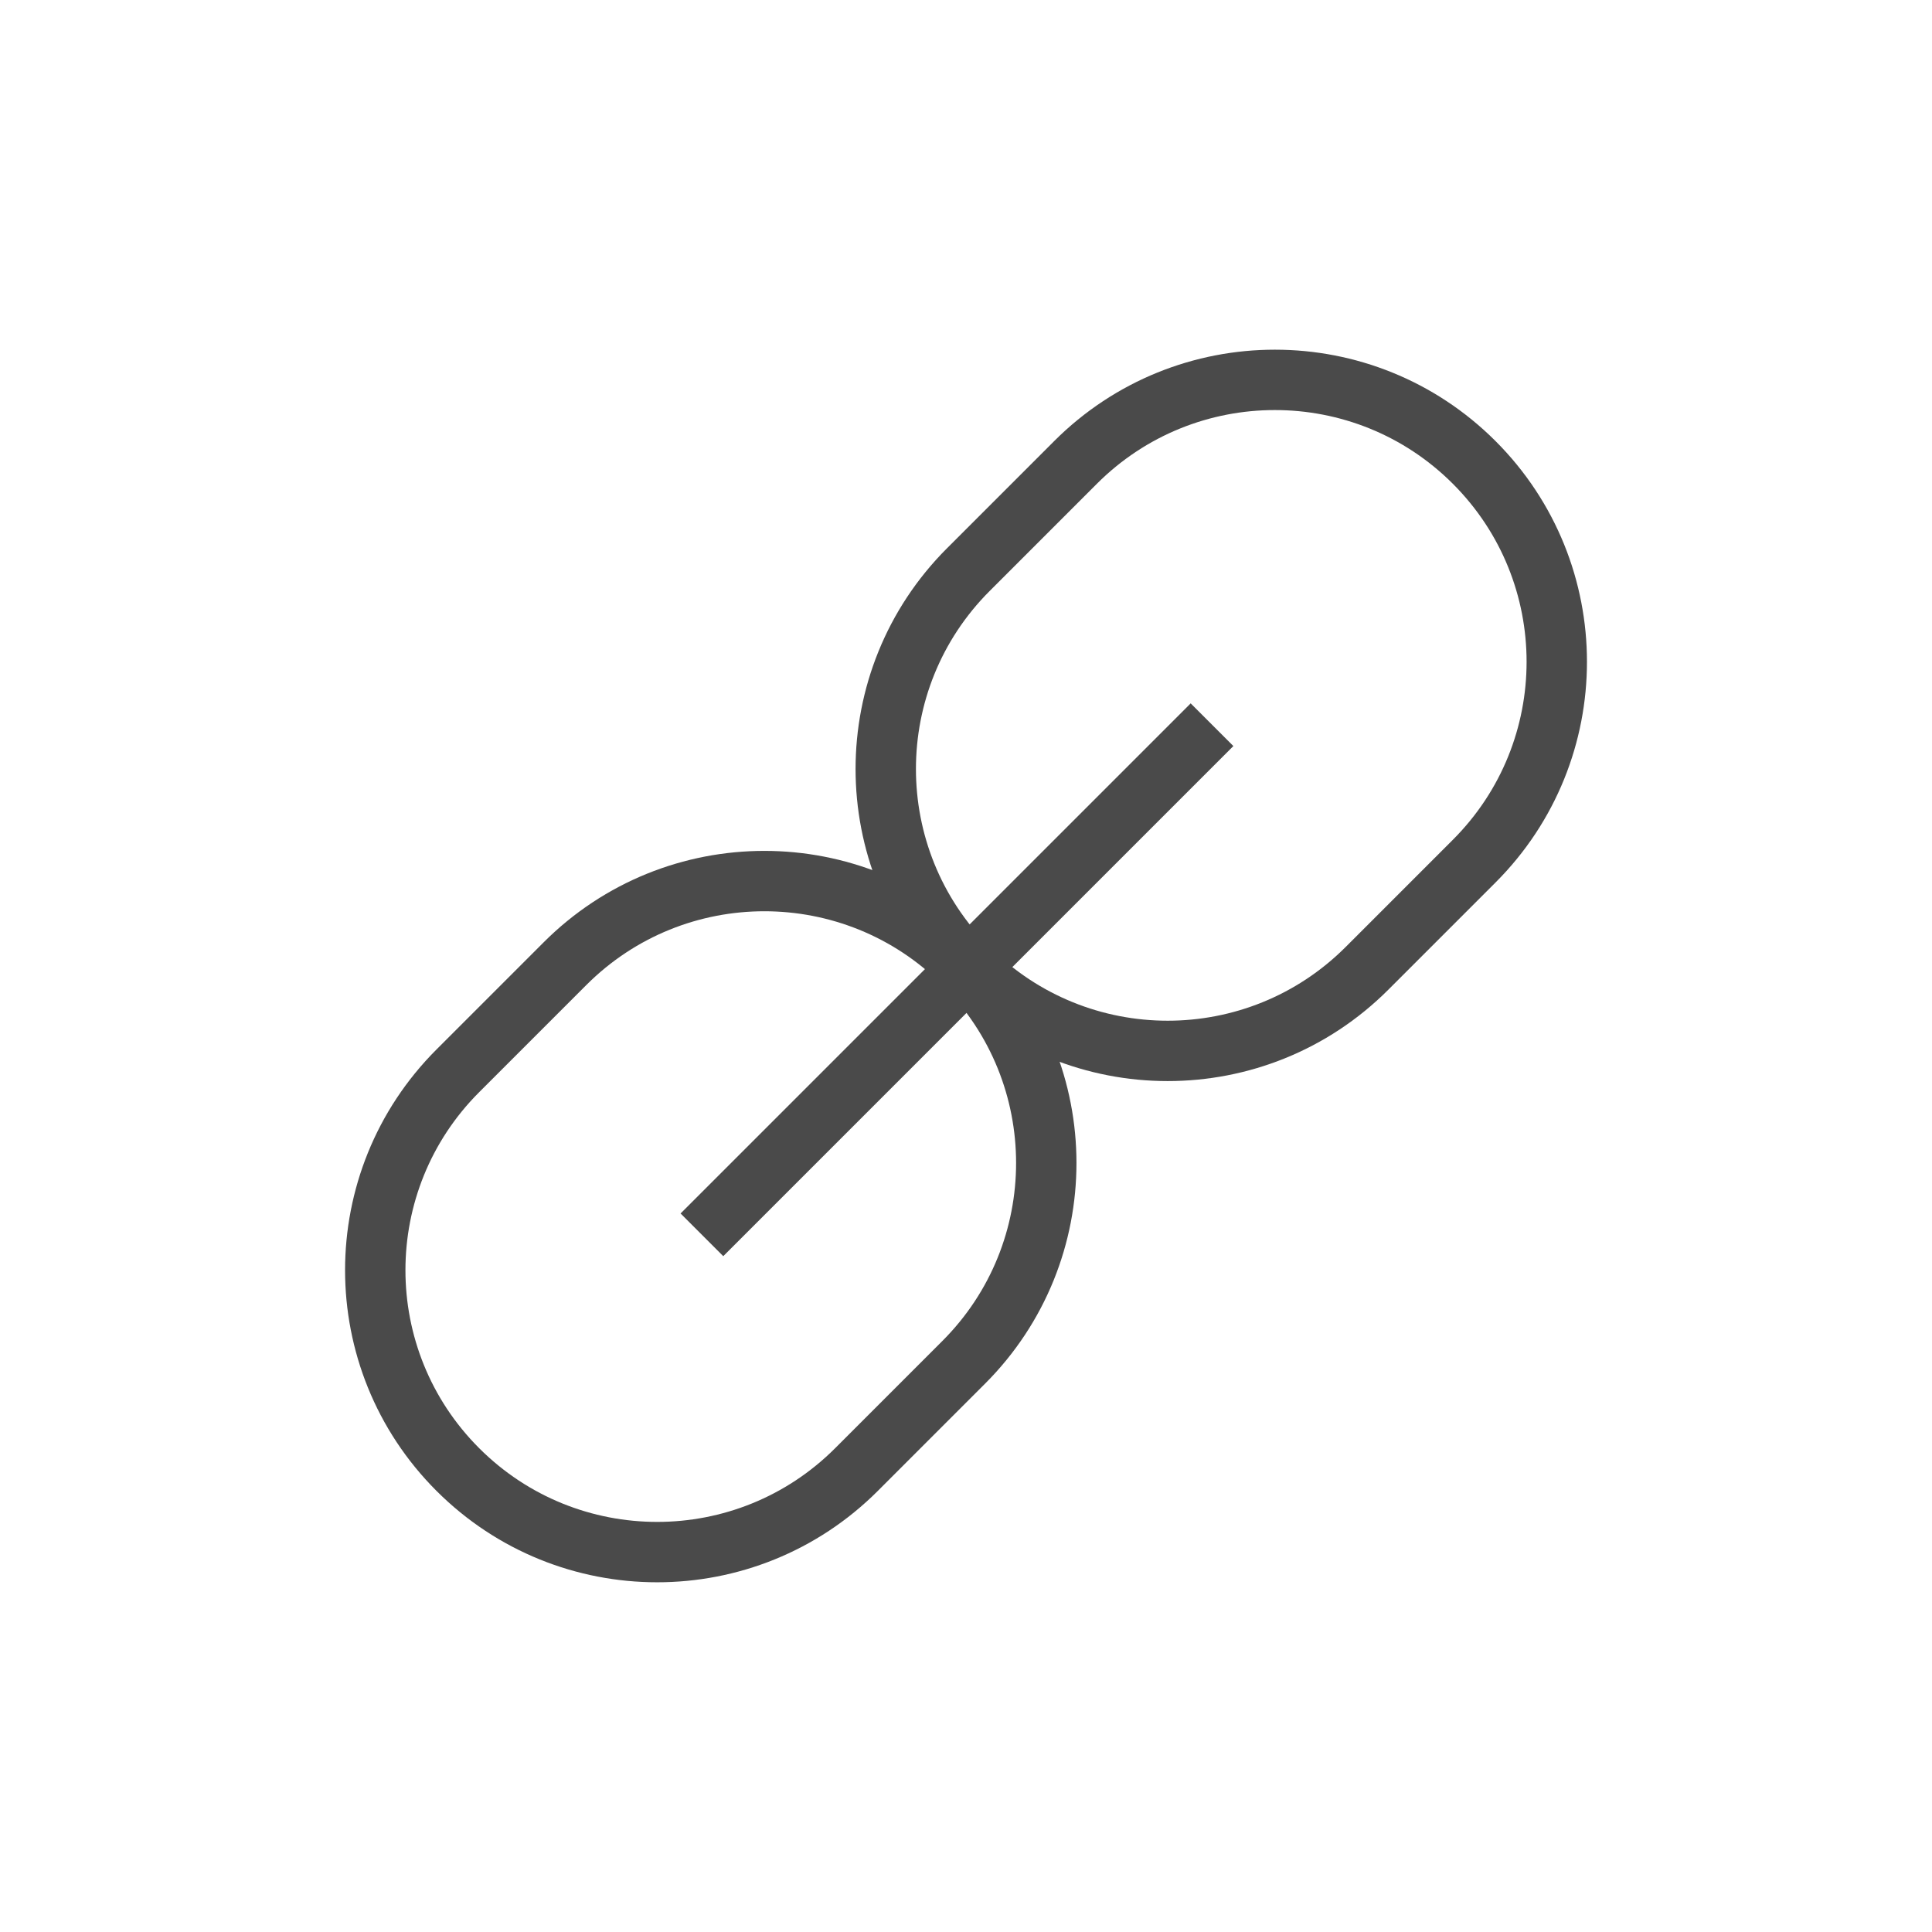
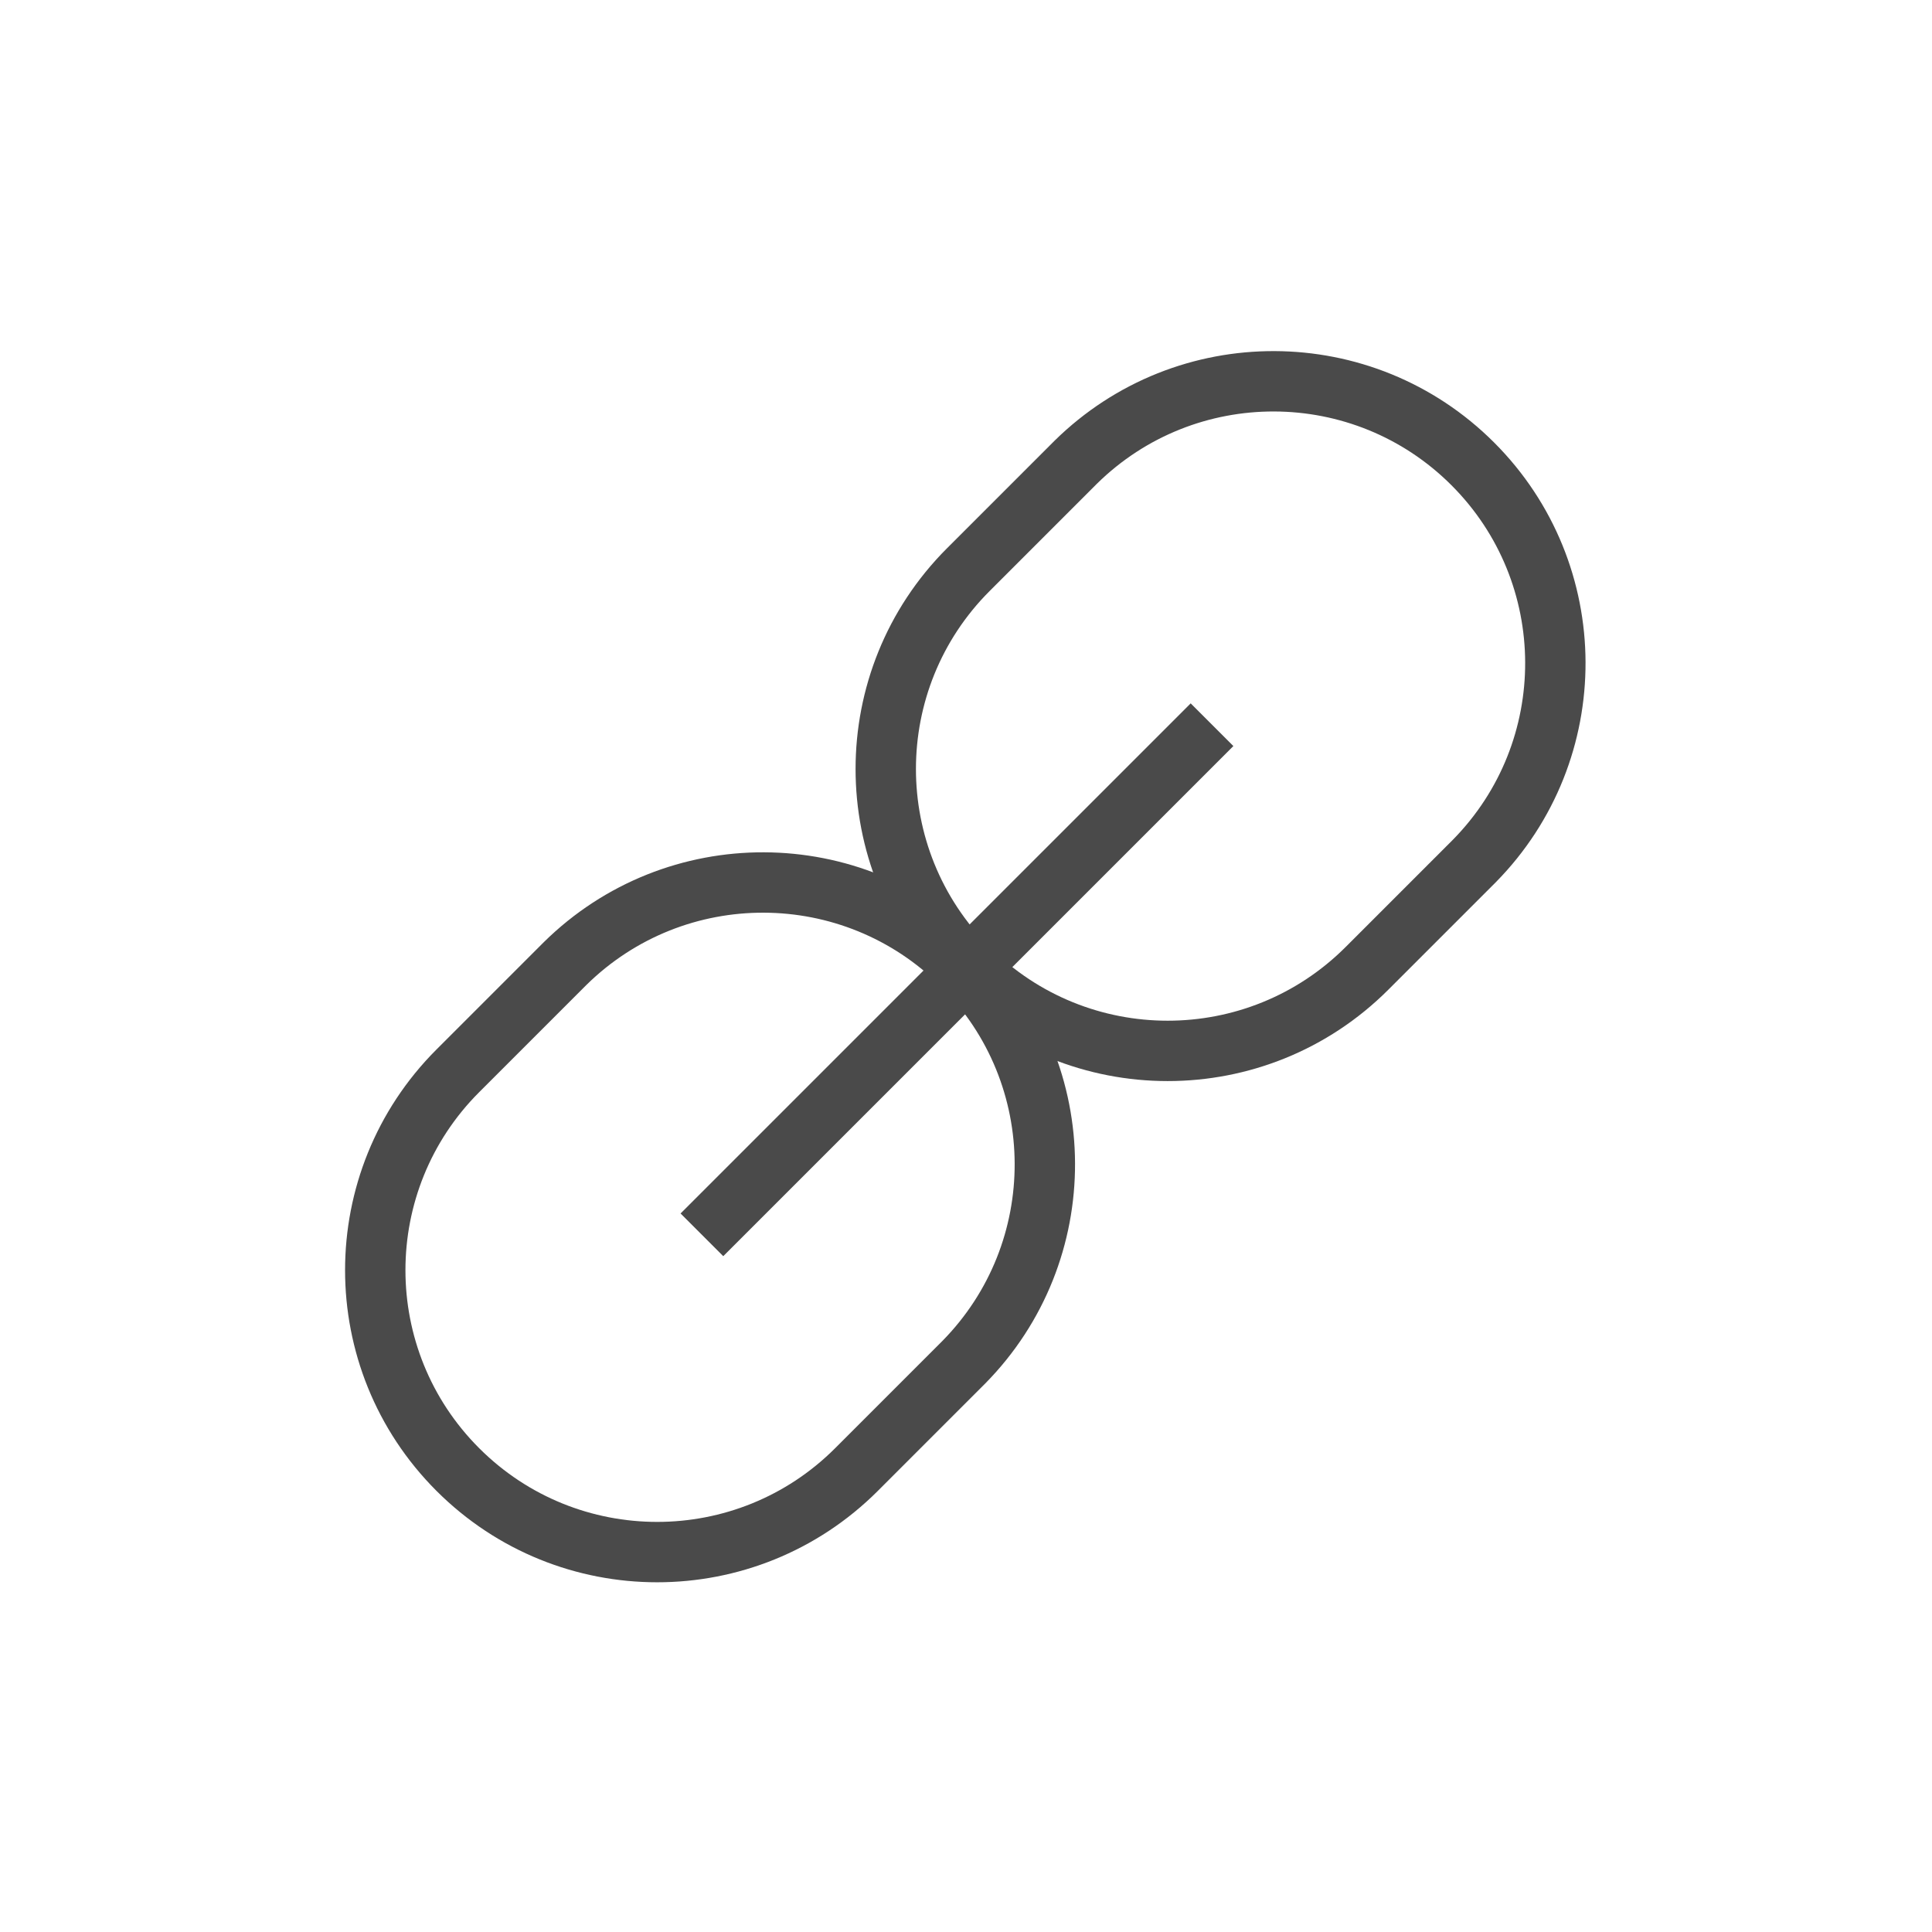
- <svg xmlns="http://www.w3.org/2000/svg" version="1.1" id="Ebene_1" x="0px" y="0px" width="64px" height="64px" viewBox="0 0 64 64" style="enable-background:new 0 0 64 64;" xml:space="preserve">
-   <style type="text/css">
- 	.st0{fill-rule:evenodd;clip-rule:evenodd;fill:#F2F2F2;}
- 	.st1{fill:#4A4A4A;}
- 	.st2{fill:#B3B3B3;}
- 	.st3{fill:none;stroke:#4A4A4A;stroke-width:2;stroke-miterlimit:10;}
- 	.st4{fill-rule:evenodd;clip-rule:evenodd;fill:none;stroke:#4A4A4A;stroke-width:2;stroke-miterlimit:10;}
- 	.st5{fill:none;stroke:#4A4A4A;stroke-width:2;stroke-linecap:round;stroke-linejoin:round;stroke-miterlimit:10;}
- 	.st6{fill:none;stroke:#4A4A4A;stroke-width:2;stroke-linecap:round;stroke-miterlimit:10;}
- 	.st7{fill:none;stroke:#4A4A4A;stroke-width:2;stroke-linecap:square;stroke-miterlimit:10;}
- </style>
-   <g>
-     <path class="st3" d="M32.077,32.077L32.077,32.077c-3.647-3.647-3.647-9.56,0-13.207l3.551-3.551c3.647-3.647,9.56-3.647,13.207,0   l0,0c3.647,3.647,3.647,9.56,0,13.207l-3.551,3.551C41.637,35.724,35.724,35.724,32.077,32.077z" />
-     <path class="st3" d="M15.166,48.68L15.166,48.68c-3.647-3.647-3.647-9.56,0-13.207l3.551-3.551c3.647-3.647,9.56-3.647,13.207,0   l0,0c3.647,3.647,3.647,9.56,0,13.207l-3.551,3.551C24.726,52.327,18.813,52.327,15.166,48.68z" />
-     <line class="st3" x1="23.252" y1="40.905" x2="40.15" y2="24.007" />
-   </g>
+ <svg xmlns="http://www.w3.org/2000/svg" id="Ebene_1" width="64" height="64" viewBox="0 0 64 64">
+   <style>
+         .st3{fill:none;stroke:#4a4a4a;stroke-width:2;stroke-miterlimit:10}
+     </style>
+   <path d="M32.077 32.077a9.339 9.339 0 0 1 0-13.207l3.551-3.551a9.339 9.339 0 0 1 13.207 13.207l-3.551 3.551a9.339 9.339 0 0 1-13.207 0z" class="st3" />
+   <path d="M15.166 48.68a9.339 9.339 0 0 1 0-13.207l3.551-3.551a9.339 9.339 0 0 1 13.207 13.207l-3.551 3.551a9.339 9.339 0 0 1-13.207 0zM23.252 40.905L40.15 24.007" class="st3" />
</svg>
